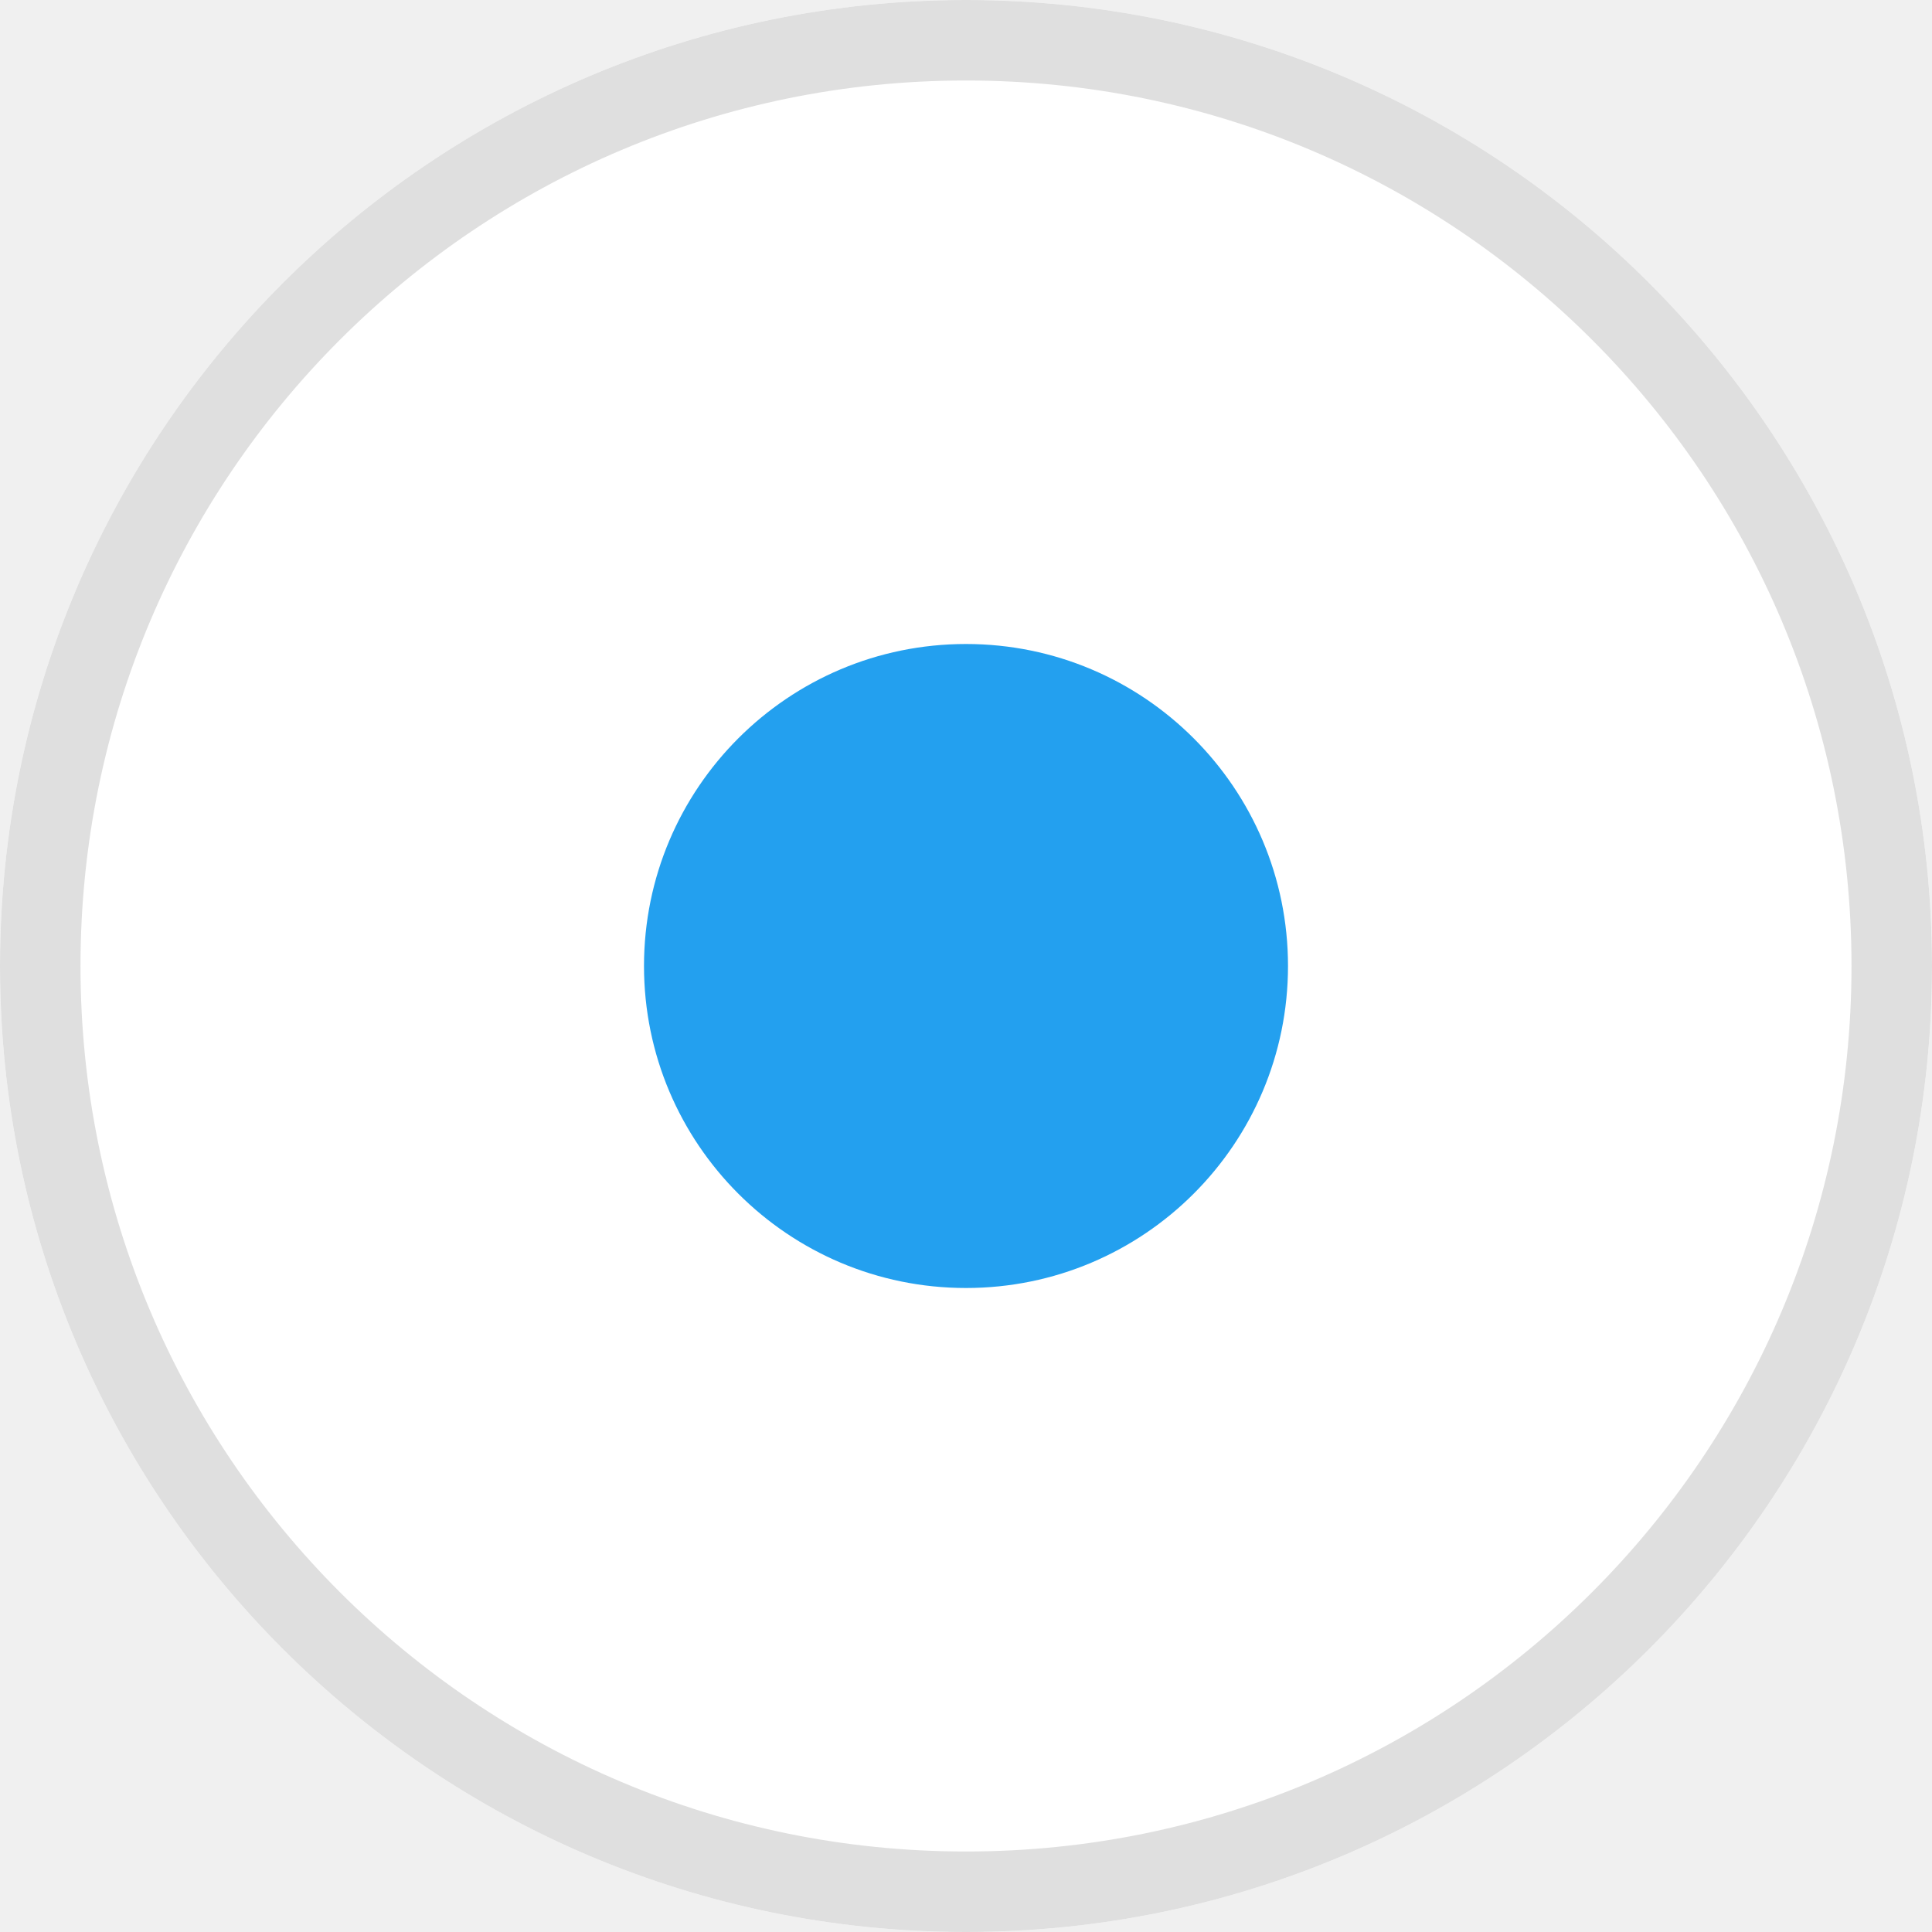
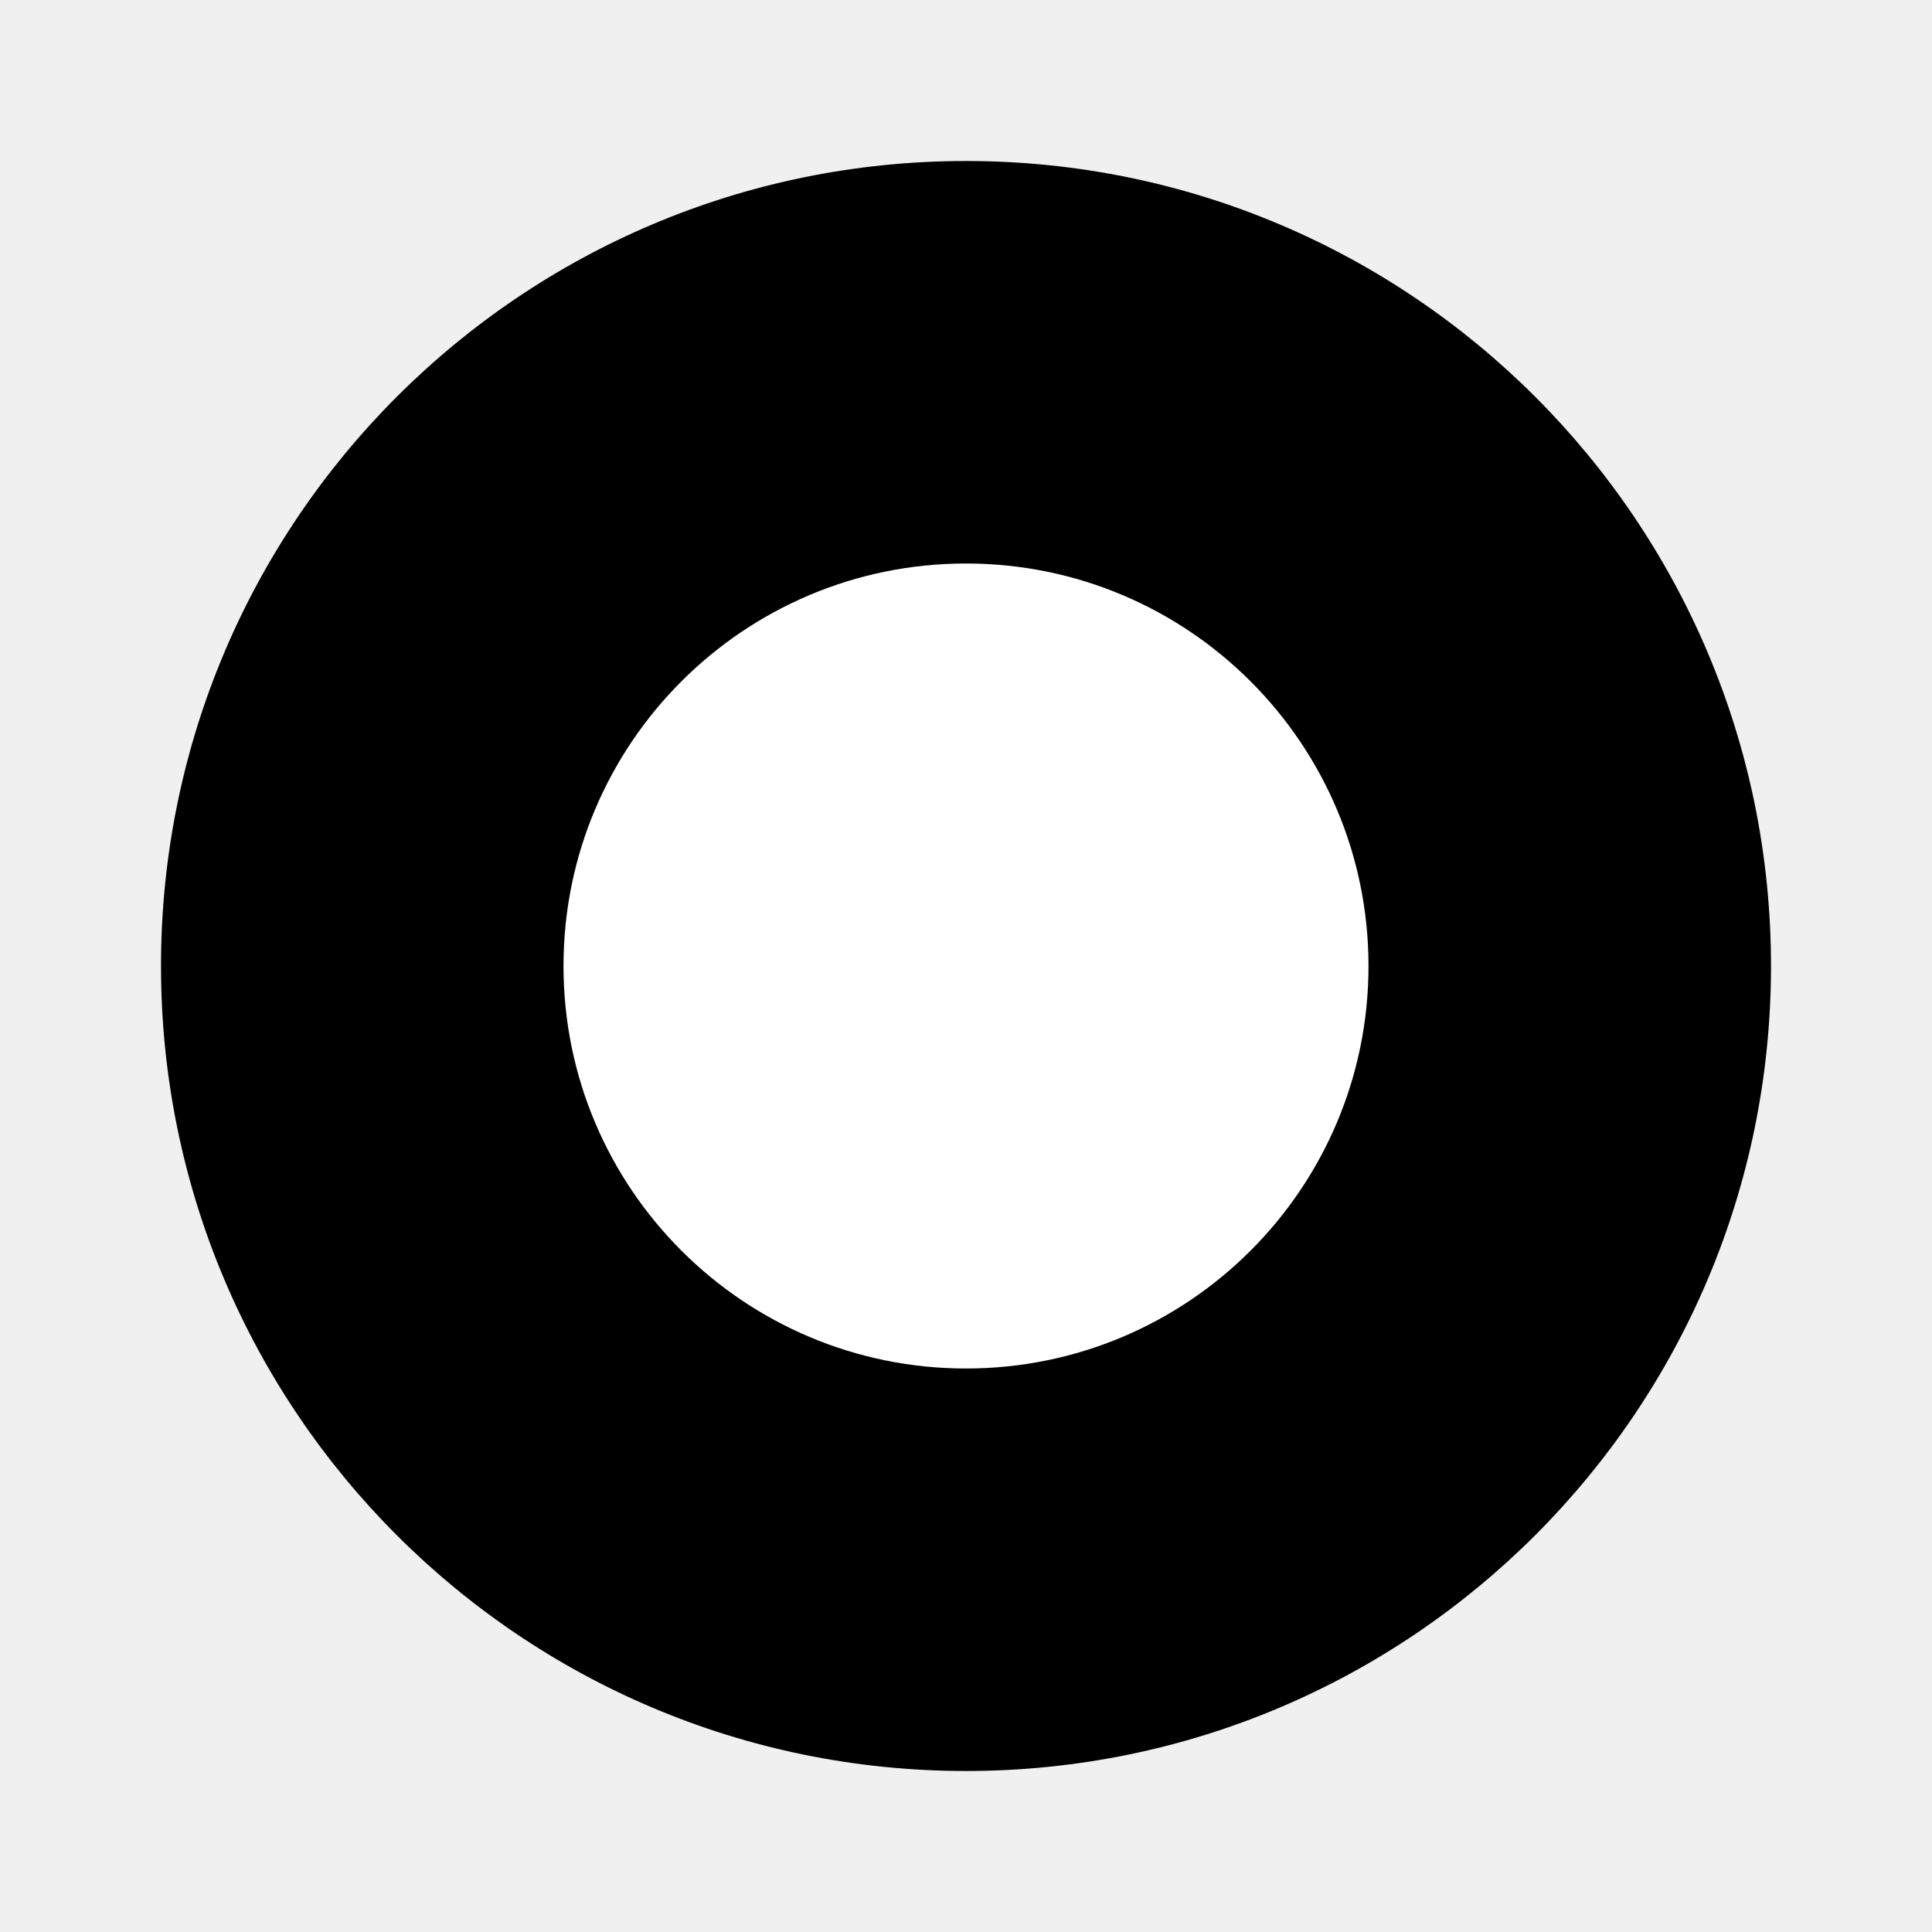
- <svg xmlns="http://www.w3.org/2000/svg" width="24" height="24" viewBox="0 0 24 24">
-   <g id="radio_btn" transform="translate(-529 -549)">
-     <g id="radio_btn-2" data-name="radio_btn" transform="translate(529 549)" fill="#fff" stroke="#dfdfdf" stroke-width="1">
-       <circle cx="12" cy="12" r="12" stroke="none" />
-       <circle cx="12" cy="12" r="11.5" fill="none" />
-     </g>
-     <circle id="point" cx="4" cy="4" r="4" transform="translate(537 557)" fill="#23a0ef" />
+ <svg xmlns="http://www.w3.org/2000/svg" width="24" height="24" viewBox="0 0 24 24" fill="none">
+   <g id="radio=radio_selected">
+     <circle id="Ellipse 46" cx="12" cy="12" r="10" fill="black" />
+     <circle id="Ellipse 47" cx="12" cy="12" r="5" fill="white" />
  </g>
</svg>
